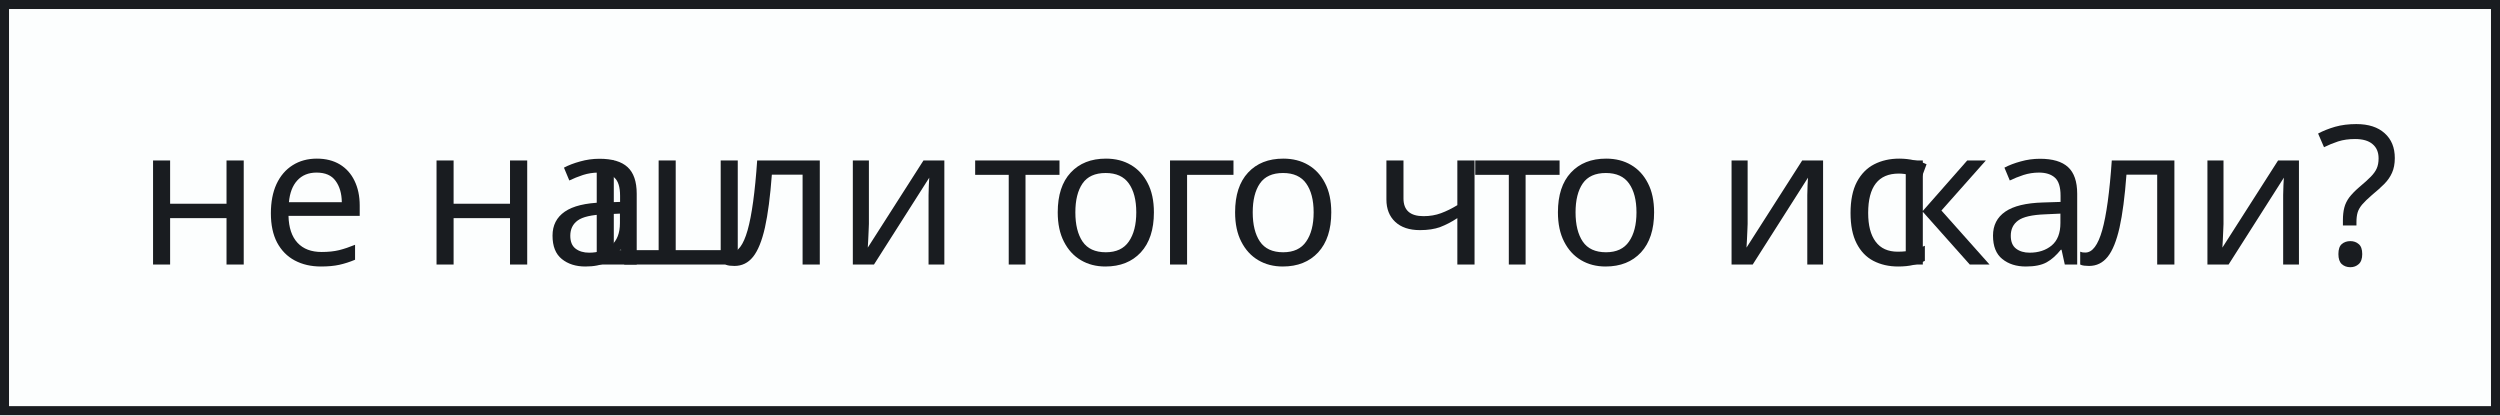
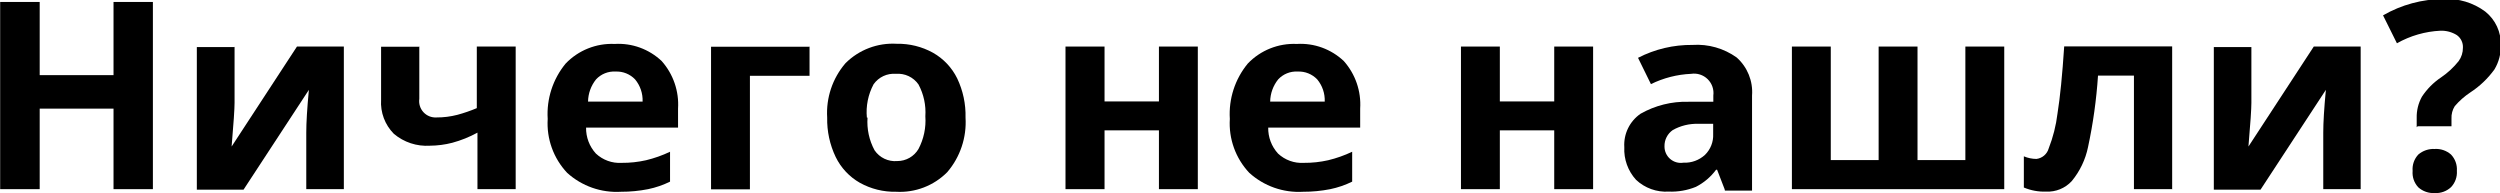
- <svg xmlns="http://www.w3.org/2000/svg" id="Слой_1" data-name="Слой 1" viewBox="0 0 277 46">
-   <defs>
-     <style>.cls-1{fill:#fcfefe;stroke:#191c20;stroke-miterlimit:10;}.cls-2{font-size:21.5px;fill:#191c20;font-family:Myriad Pro;}</style>
-   </defs>
-   <rect class="cls-1" x="0.5" y="0.5" width="276" height="45" />
-   <text class="cls-2" transform="translate(15.13 29.31)">не на<tspan x="49.16" y="0">ш</tspan>
-     <tspan x="65.11" y="0">ли </tspan>
-     <tspan x="92.48" y="0">т</tspan>
-     <tspan x="100.88" y="0">о</tspan>
-     <tspan x="112.68" y="0">г</tspan>
-     <tspan x="120.53" y="0">о </tspan>
-     <tspan x="136.89" y="0">ч</tspan>
-     <tspan x="147.89" y="0">т</tspan>
-     <tspan x="156.3" y="0">о ис</tspan>
-     <tspan x="194.2" y="0">к</tspan>
-     <tspan x="204.71" y="0">а</tspan>
-     <tspan x="215.2" y="0">ли?</tspan>
-   </text>
+ <svg xmlns="http://www.w3.org/2000/svg" id="Слой_1" data-name="Слой 1" viewBox="0 0 153.05 11.8">
+   <path d="M-227.87,120.46h-2.41v-4.93h-4.52v4.93h-2.42V109h2.42v4.48h4.52V109h2.41v11.42Z" transform="translate(237.23 -108.88)" />
+   <path d="M-222.87,111.73v3.45q0,0.55-.18,2.67l4-6.12h2.87v8.73h-2.3V117q0-.93.16-2.62l-4,6.11h-2.86v-8.73h2.3Z" transform="translate(237.23 -108.88)" />
+   <path d="M-211.56,111.73v3.2a1,1,0,0,0,1.05,1.14,5,5,0,0,0,1.28-.16,9.36,9.36,0,0,0,1.19-.41v-3.77h2.38v8.73H-208V117a7,7,0,0,1-1.54.62,5.59,5.59,0,0,1-1.37.18,3.11,3.11,0,0,1-2.21-.73,2.71,2.71,0,0,1-.78-2.08v-3.25h2.38Z" transform="translate(237.23 -108.88)" />
+   <path d="M-199.21,120.62a4.51,4.51,0,0,1-3.3-1.16,4.41,4.41,0,0,1-1.19-3.3,4.85,4.85,0,0,1,1.1-3.39,3.91,3.91,0,0,1,3-1.2,3.85,3.85,0,0,1,2.88,1.05,4,4,0,0,1,1,2.91v1.16h-5.63a2.29,2.29,0,0,0,.6,1.59,2.12,2.12,0,0,0,1.58.57,6.55,6.55,0,0,0,1.49-.16,7.49,7.49,0,0,0,1.47-.52V120a5.62,5.62,0,0,1-1.34.46A8.43,8.43,0,0,1-199.21,120.62Zm-0.34-7.36a1.51,1.51,0,0,0-1.19.48,2.22,2.22,0,0,0-.49,1.36h3.34a2,2,0,0,0-.46-1.36A1.56,1.56,0,0,0-199.54,113.26Z" transform="translate(237.23 -108.88)" />
+   <path d="M-187.67,111.73v1.79h-3.65v6.95h-2.38v-8.73h6Z" transform="translate(237.23 -108.88)" />
+   <path d="M-178.12,116.08a4.69,4.69,0,0,1-1.12,3.34,4.08,4.08,0,0,1-3.13,1.2,4.38,4.38,0,0,1-2.22-.55,3.66,3.66,0,0,1-1.48-1.58,5.32,5.32,0,0,1-.52-2.41,4.67,4.67,0,0,1,1.12-3.33,4.1,4.1,0,0,1,3.14-1.19,4.41,4.41,0,0,1,2.22.55,3.66,3.66,0,0,1,1.48,1.57A5.27,5.27,0,0,1-178.12,116.08Zm-6,0a3.66,3.66,0,0,0,.43,2,1.52,1.52,0,0,0,1.39.66A1.5,1.5,0,0,0-181,118a3.72,3.72,0,0,0,.42-2,3.61,3.61,0,0,0-.42-1.95,1.53,1.53,0,0,0-1.38-.65,1.52,1.52,0,0,0-1.37.64A3.61,3.61,0,0,0-184.16,116.08Z" transform="translate(237.23 -108.88)" />
+   <path d="M-169.61,111.73v3.36h3.33v-3.36h2.38v8.73h-2.38v-3.6h-3.33v3.6H-172v-8.73h2.38Z" transform="translate(237.23 -108.88)" />
+   <path d="M-157.45,120.62a4.51,4.51,0,0,1-3.3-1.16,4.41,4.41,0,0,1-1.19-3.3,4.85,4.85,0,0,1,1.1-3.39,3.91,3.91,0,0,1,3-1.2,3.85,3.85,0,0,1,2.88,1.05,4,4,0,0,1,1,2.91v1.16h-5.63a2.29,2.29,0,0,0,.6,1.59,2.12,2.12,0,0,0,1.58.57,6.55,6.55,0,0,0,1.49-.16,7.49,7.49,0,0,0,1.47-.52V120a5.62,5.62,0,0,1-1.34.46A8.43,8.43,0,0,1-157.45,120.62Zm-0.34-7.36a1.51,1.51,0,0,0-1.19.48,2.22,2.22,0,0,0-.49,1.36h3.34a2,2,0,0,0-.46-1.36A1.56,1.56,0,0,0-157.78,113.26Z" transform="translate(237.23 -108.88)" />
+   <path d="M-145.41,111.73v3.36h3.33v-3.36h2.38v8.73h-2.38v-3.6h-3.33v3.6h-2.38v-8.73h2.38Z" transform="translate(237.23 -108.88)" />
+   <path d="M-131.65,120.46l-0.46-1.19h-0.06a3.53,3.53,0,0,1-1.24,1.05,4,4,0,0,1-1.66.29,2.68,2.68,0,0,1-2-.72,2.76,2.76,0,0,1-.72-2,2.31,2.31,0,0,1,1-2.05,5.64,5.64,0,0,1,2.93-.73l1.52,0v-0.38a1.19,1.19,0,0,0-1.36-1.33,6.19,6.19,0,0,0-2.46.63l-0.79-1.61a7.11,7.11,0,0,1,3.34-.79,4.17,4.17,0,0,1,2.7.77,2.83,2.83,0,0,1,.94,2.33v5.82h-1.66Zm-0.7-4-0.92,0a3,3,0,0,0-1.55.38,1.18,1.18,0,0,0-.51,1,1,1,0,0,0,1.16,1,1.83,1.83,0,0,0,1.32-.48,1.67,1.67,0,0,0,.5-1.27v-0.72Z" transform="translate(237.23 -108.88)" />
+   <path d="M-114.53,120.46h-13v-8.73h2.38v6.95h2.93v-6.95h2.38v6.95h2.93v-6.95h2.38v8.73Z" transform="translate(237.23 -108.88)" />
+   <path d="M-104.21,120.46h-2.38v-6.95h-2.2a30.32,30.32,0,0,1-.61,4.37,4.78,4.78,0,0,1-1,2.09,2,2,0,0,1-1.57.64,3.2,3.2,0,0,1-1.36-.25v-1.91a2,2,0,0,0,.77.16,0.89,0.89,0,0,0,.75-0.64,8.76,8.76,0,0,0,.54-2.14q0.24-1.5.41-4.11h6.61v8.73Z" transform="translate(237.23 -108.88)" />
+   <path d="M-99.4,111.73v3.45q0,0.55-.18,2.67l4-6.12h2.87v8.73H-95V117q0-.93.16-2.62l-4,6.11h-2.86v-8.73h2.3Z" transform="translate(237.23 -108.88)" />
+   <path d="M-89.28,116.67V116.1a2.56,2.56,0,0,1,.32-1.3,4.21,4.21,0,0,1,1.17-1.18,4.9,4.9,0,0,0,1.08-1,1.38,1.38,0,0,0,.26-0.82,0.89,0.89,0,0,0-.37-0.77,1.79,1.79,0,0,0-1-.27,6,6,0,0,0-2.67.77l-0.85-1.71a7.45,7.45,0,0,1,3.7-1,3.93,3.93,0,0,1,2.56.77,2.53,2.53,0,0,1,.95,2.06,2.74,2.74,0,0,1-.39,1.48,5.56,5.56,0,0,1-1.48,1.41,4.6,4.6,0,0,0-.95.84,1.31,1.31,0,0,0-.2.76v0.47h-2.07Zm-0.25,2.67a1.31,1.31,0,0,1,.35-1,1.43,1.43,0,0,1,1-.34,1.38,1.38,0,0,1,1,.34,1.31,1.31,0,0,1,.36,1,1.31,1.31,0,0,1-.36,1,1.36,1.36,0,0,1-1,.36,1.4,1.4,0,0,1-1-.35A1.3,1.3,0,0,1-89.53,119.35Z" transform="translate(237.23 -108.88)" />
</svg>
